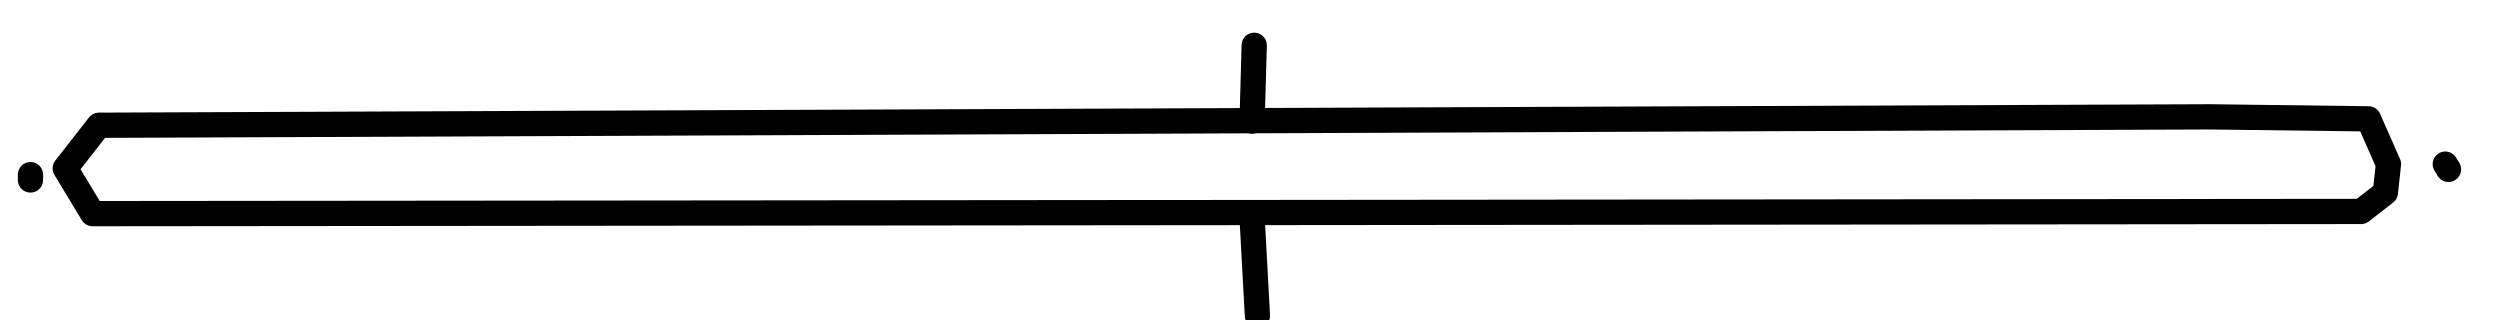
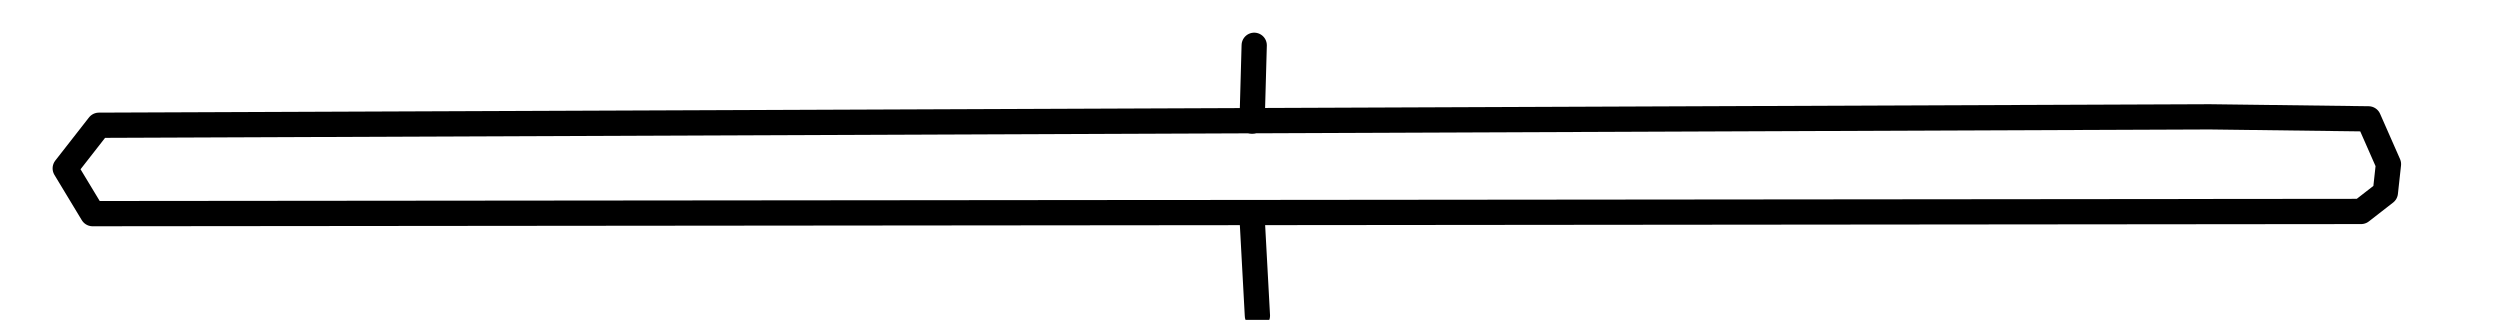
- <svg xmlns="http://www.w3.org/2000/svg" width="297.00" height="38.00" viewBox="0.00 0.00 297.00 38.00">
-   <g stroke-linecap="round" transform="translate(-294.00, -986.00)" id="drywet_slider">
-     <path d="M577.75,1005.50 C577.75,1005.50 575.38,1000.12 575.38,1000.12 C575.38,1000.12 556.50,999.88 556.50,999.88 C556.50,999.88 305.75,1000.88 305.75,1000.88 C305.75,1000.88 301.75,1006.00 301.75,1006.00 C301.75,1006.00 305.00,1011.38 305.00,1011.38 C305.00,1011.38 574.50,1011.12 574.50,1011.12 C574.50,1011.12 577.38,1008.88 577.38,1008.88 C577.38,1008.88 577.75,1005.50 577.75,1005.50 Z" fill="none" stroke="rgb(0, 0, 0)" stroke-width="3.00" stroke-opacity="1.00" stroke-linejoin="round" />
-     <path d="M442.75,1000.38 L443.00,991.38" fill="none" stroke="rgb(0, 0, 0)" stroke-width="3.00" stroke-opacity="1.00" stroke-linejoin="round" />
-     <path d="M442.75,1011.88 L443.38,1023.50" fill="none" stroke="rgb(0, 0, 0)" stroke-width="3.00" stroke-opacity="1.00" stroke-linejoin="round" />
-     <path d="M584.50,1005.50 L584.88,1006.12" fill="none" stroke="rgb(0, 0, 0)" stroke-width="3.00" stroke-opacity="1.00" stroke-linejoin="round" />
-     <path d="M297.62,1006.75 L297.62,1007.38" fill="none" stroke="rgb(0, 0, 0)" stroke-width="3.00" stroke-opacity="1.00" stroke-linejoin="round" />
+ <svg xmlns="http://www.w3.org/2000/svg" height="100%" stroke-miterlimit="10" style="fill-rule:nonzero;clip-rule:evenodd;stroke-linecap:round;stroke-linejoin:round;" version="1.1" viewBox="0 0 297 38" width="100%" xml:space="preserve">
+   <defs />
+   <clipPath id="ArtboardFrame">
+     <rect height="38" width="297" x="0" y="0" />
+   </clipPath>
+   <g clip-path="url(#ArtboardFrame)" id="drywet_slider">
+     <path d="M283.75 19.5L281.38 14.12L262.5 13.88L11.75 14.88L7.75 20L11 25.38L280.5 25.12L283.38 22.88L283.75 19.5Z" fill="none" opacity="1" stroke="#000000" stroke-linecap="round" stroke-linejoin="round" stroke-width="3" />
+     <path d="M148.75 14.38L149 5.38" fill="none" opacity="1" stroke="#000000" stroke-linecap="round" stroke-linejoin="round" stroke-width="3" />
+     <path d="M148.75 25.88L149.38 37.5" fill="none" opacity="1" stroke="#000000" stroke-linecap="round" stroke-linejoin="round" stroke-width="3" />
  </g>
</svg>
